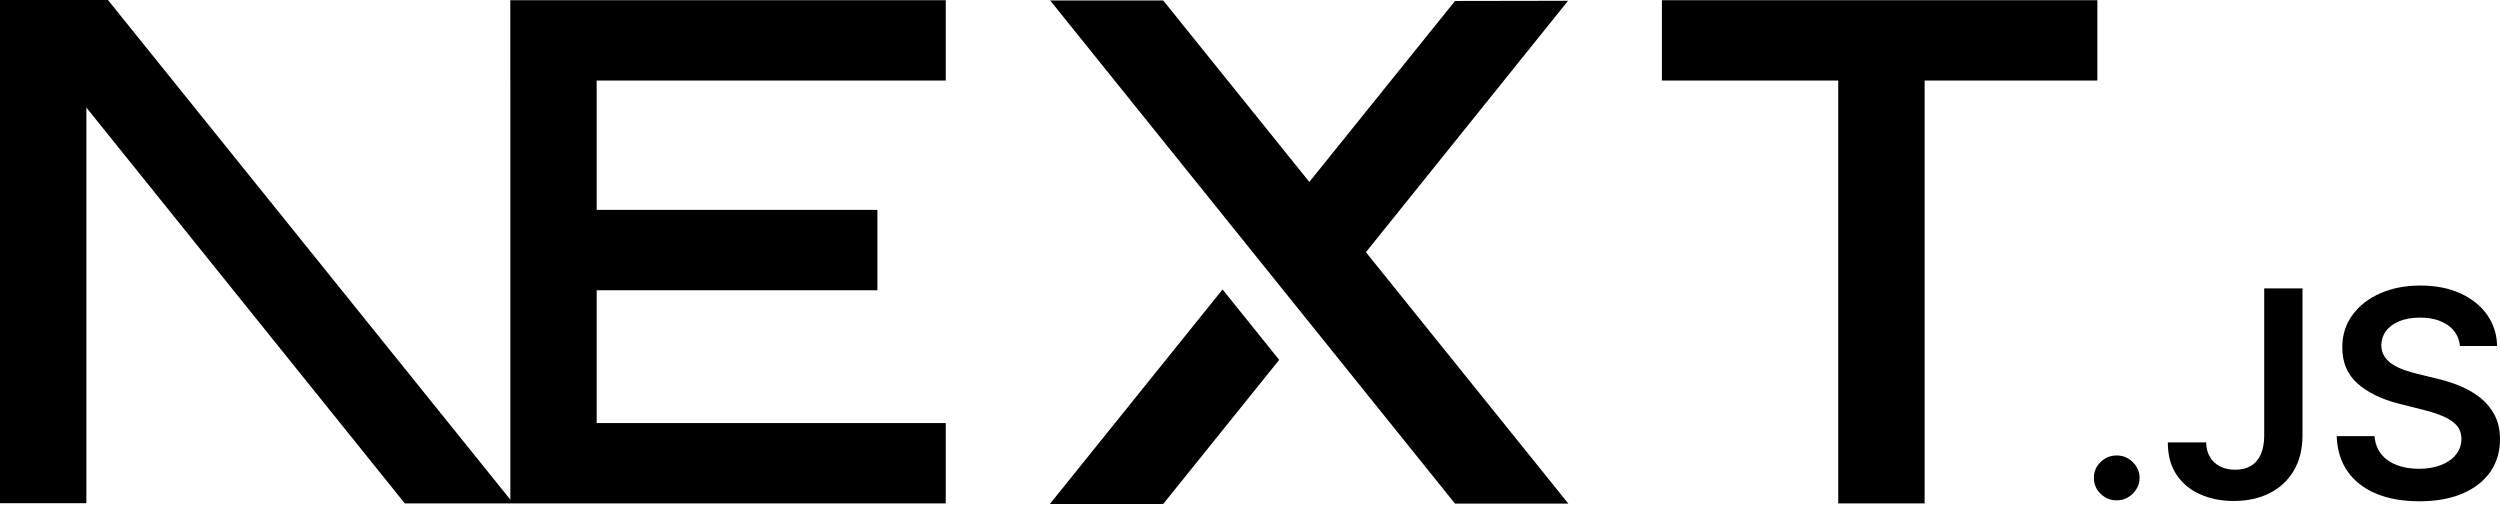
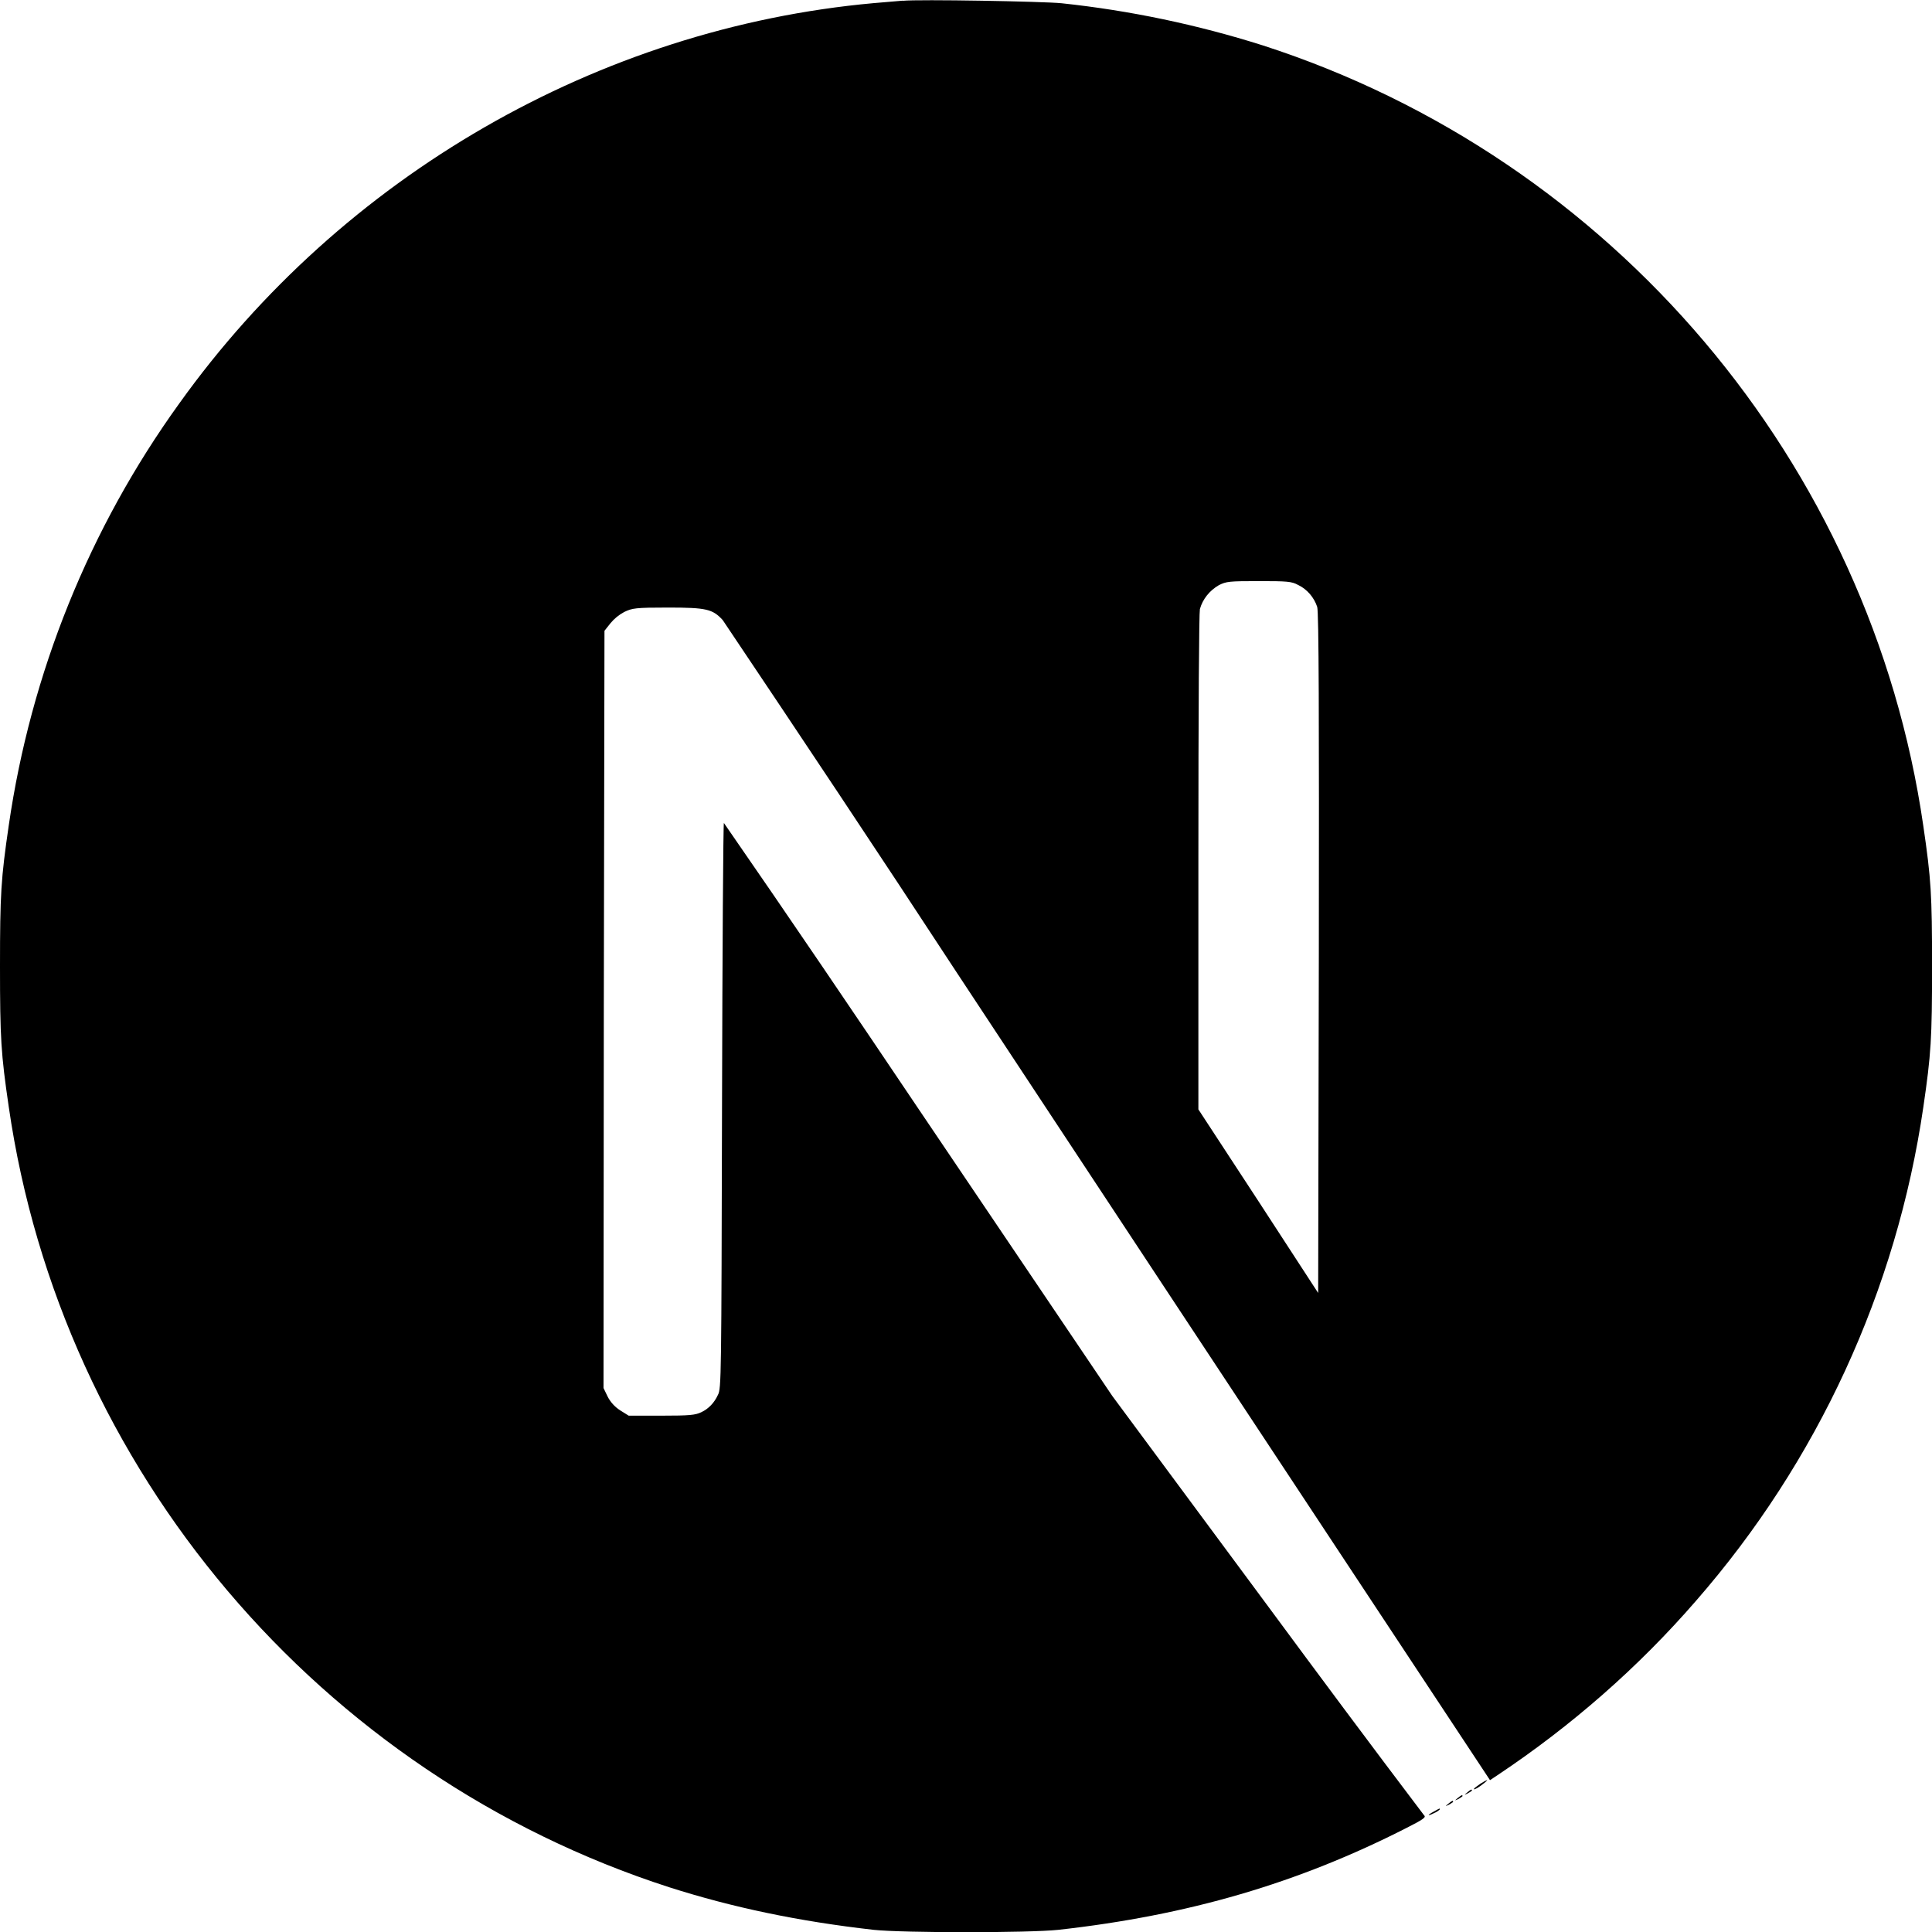
- <svg xmlns="http://www.w3.org/2000/svg" shape-rendering="geometricPrecision" text-rendering="geometricPrecision" image-rendering="optimizeQuality" fill-rule="evenodd" clip-rule="evenodd" viewBox="0 0 512 103.22">
-   <path d="M340.36.04h89.18V16.5h-35.38v86.6h-17.69V16.5h-36.11V.04zM503.8 70.86c-.19-1.82-1.03-3.25-2.49-4.27-1.48-1.03-3.38-1.54-5.72-1.54-1.64 0-3.05.25-4.23.74-1.17.49-2.08 1.15-2.71 1.99-.62.84-.93 1.8-.96 2.87 0 .9.22 1.68.64 2.33.42.66.98 1.22 1.71 1.67.72.46 1.52.83 2.4 1.14.89.31 1.77.57 2.66.78l4.09 1c1.64.38 3.23.89 4.76 1.54 1.52.64 2.9 1.45 4.11 2.43 1.21.98 2.17 2.16 2.87 3.54.71 1.39 1.07 3.01 1.07 4.87 0 2.52-.65 4.73-1.95 6.64-1.31 1.9-3.19 3.39-5.66 4.46-2.46 1.07-5.43 1.61-8.93 1.61-3.38 0-6.33-.52-8.81-1.56-2.49-1.03-4.44-2.54-5.84-4.52-1.4-1.99-2.15-4.41-2.26-7.26h7.76c.11 1.49.59 2.73 1.41 3.74.82.99 1.9 1.72 3.22 2.22 1.33.48 2.82.73 4.46.73 1.71 0 3.22-.26 4.53-.77 1.29-.51 2.31-1.21 3.04-2.14.75-.9 1.12-1.98 1.13-3.21-.01-1.12-.35-2.05-.99-2.79-.66-.73-1.57-1.34-2.74-1.84-1.17-.49-2.54-.94-4.1-1.33l-4.96-1.25c-3.58-.91-6.42-2.3-8.5-4.15-2.08-1.86-3.11-4.31-3.11-7.39 0-2.53.69-4.75 2.1-6.65 1.39-1.9 3.29-3.38 5.7-4.43 2.42-1.06 5.15-1.58 8.2-1.58 3.09 0 5.8.52 8.14 1.58 2.33 1.05 4.17 2.51 5.5 4.38s2.02 4 2.06 6.42h-7.6zm-40.09-11.8h7.84v30.19c-.01 2.78-.61 5.15-1.79 7.15-1.18 2-2.83 3.52-4.93 4.59-2.1 1.07-4.56 1.61-7.35 1.61-2.55 0-4.84-.46-6.88-1.36-2.04-.9-3.66-2.24-4.84-4.01-1.2-1.78-1.79-3.98-1.79-6.63h7.85c.01 1.16.28 2.16.78 3 .5.84 1.2 1.48 2.08 1.93.9.45 1.94.67 3.1.67 1.26 0 2.33-.26 3.21-.79.87-.52 1.55-1.3 2.01-2.34.46-1.03.7-2.3.71-3.82V59.06zm-30.19 43.41c-1.3 0-2.4-.45-3.32-1.35-.92-.89-1.38-1.98-1.37-3.27-.01-1.25.45-2.32 1.37-3.22.92-.9 2.02-1.35 3.32-1.35 1.25 0 2.34.45 3.26 1.35.93.9 1.4 1.97 1.41 3.22-.01.85-.22 1.63-.66 2.33-.44.71-1 1.26-1.71 1.67-.7.41-1.46.62-2.3.62zm-329-.14L22.11 0H0v103.06h17.69V22.03l65.22 81.07h110.78V86.64H122.2v-27.2h57.49V42.98H122.2V16.5h71.49V.04h-89.18V16.5h.01v85.83zM261.98 73.7l-11.6-14.42-35.37 43.94h23.21l23.76-29.52zM238.22.09h-23.15l82.92 103.05h23.21l-41.46-51.49L321.14.16 297.99.2l-29.84 37.06L238.22.09z" />
+ <svg xmlns="http://www.w3.org/2000/svg" height="32" viewBox="0 0 32 32" width="32">
+   <path d="m23.749 30.005c-.119.063-.109.083.005.025.037-.015.068-.036.095-.061 0-.021 0-.021-.1.036zm.24-.13c-.057.047-.057.047.011.016.036-.021.068-.041.068-.047 0-.027-.016-.021-.079.031zm.156-.094c-.057.047-.057.047.011.016.037-.021.068-.043.068-.048 0-.025-.016-.02-.079.032zm.158-.093c-.057.047-.057.047.009.015.037-.02.068-.041.068-.047 0-.025-.016-.02-.077.032zm.213-.141c-.109.073-.147.12-.047.068.067-.041.181-.131.161-.131-.043.016-.079.043-.115.063zm-9.563-29.536c-.073.005-.292.025-.484.041-4.548.412-8.803 2.86-11.5 6.631-1.491 2.067-2.459 4.468-2.824 6.989-.129.88-.145 1.14-.145 2.333 0 1.192.016 1.448.145 2.328.871 6.011 5.147 11.057 10.943 12.927 1.043.333 2.136.563 3.381.704.484.052 2.577.052 3.061 0 2.152-.24 3.969-.771 5.767-1.688.276-.14.328-.177.291-.208-.88-1.161-1.744-2.323-2.609-3.495l-2.557-3.453-3.203-4.745c-1.068-1.588-2.14-3.172-3.229-4.744-.011 0-.025 2.109-.031 4.681-.011 4.505-.011 4.688-.068 4.792-.057.125-.151.229-.276.287-.099.047-.188.057-.661.057h-.541l-.141-.088c-.088-.057-.161-.136-.208-.229l-.068-.141.005-6.271.011-6.271.099-.125c.063-.077.141-.14.229-.187.131-.063.183-.073.724-.073.635 0 .74.025.907.208 1.296 1.932 2.588 3.869 3.859 5.812 2.079 3.152 4.917 7.453 6.312 9.563l2.537 3.839.125-.083c1.219-.813 2.328-1.781 3.285-2.885 2.016-2.308 3.324-5.147 3.767-8.177.129-.88.145-1.141.145-2.333 0-1.193-.016-1.448-.145-2.328-.871-6.011-5.147-11.057-10.943-12.928-1.084-.343-2.199-.577-3.328-.697-.303-.031-2.371-.068-2.631-.041zm6.547 9.677c.151.072.265.208.317.364.027.084.032 1.823.027 5.74l-.011 5.624-.989-1.52-.995-1.521v-4.083c0-2.647.011-4.131.025-4.204.047-.167.161-.307.313-.395.124-.063.172-.068.667-.068.463 0 .541.005.645.063z" />
</svg>
